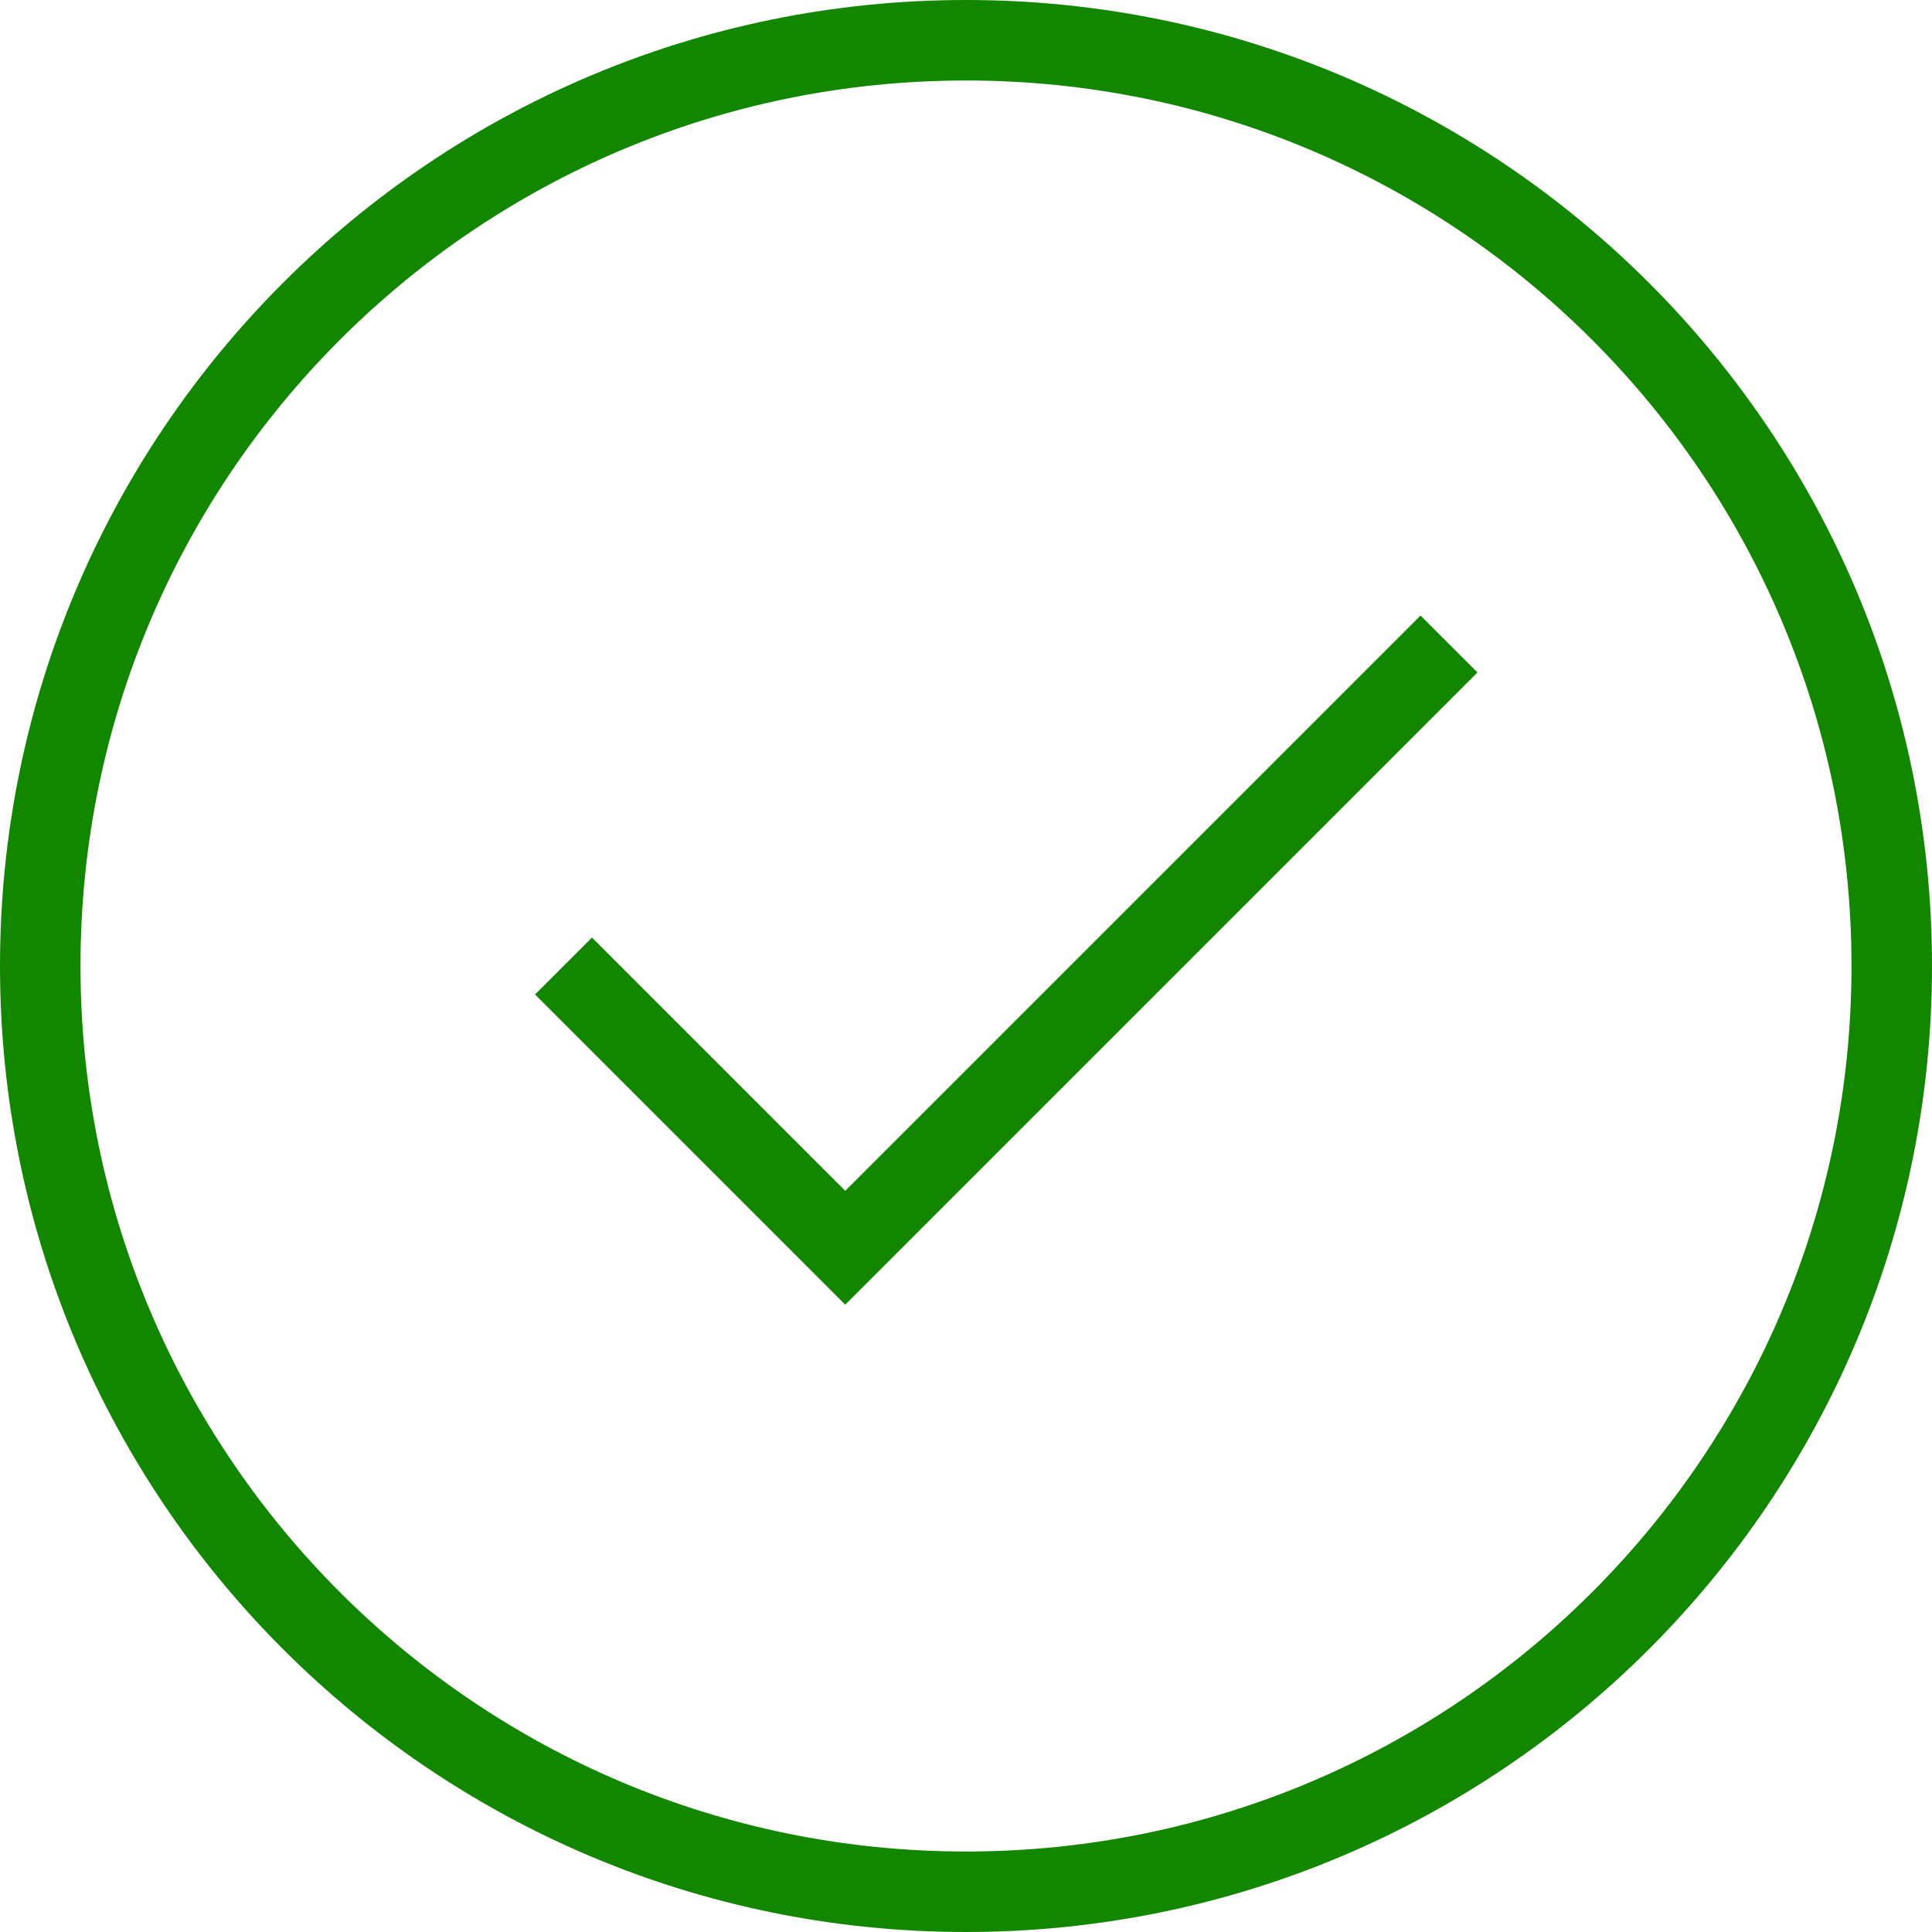
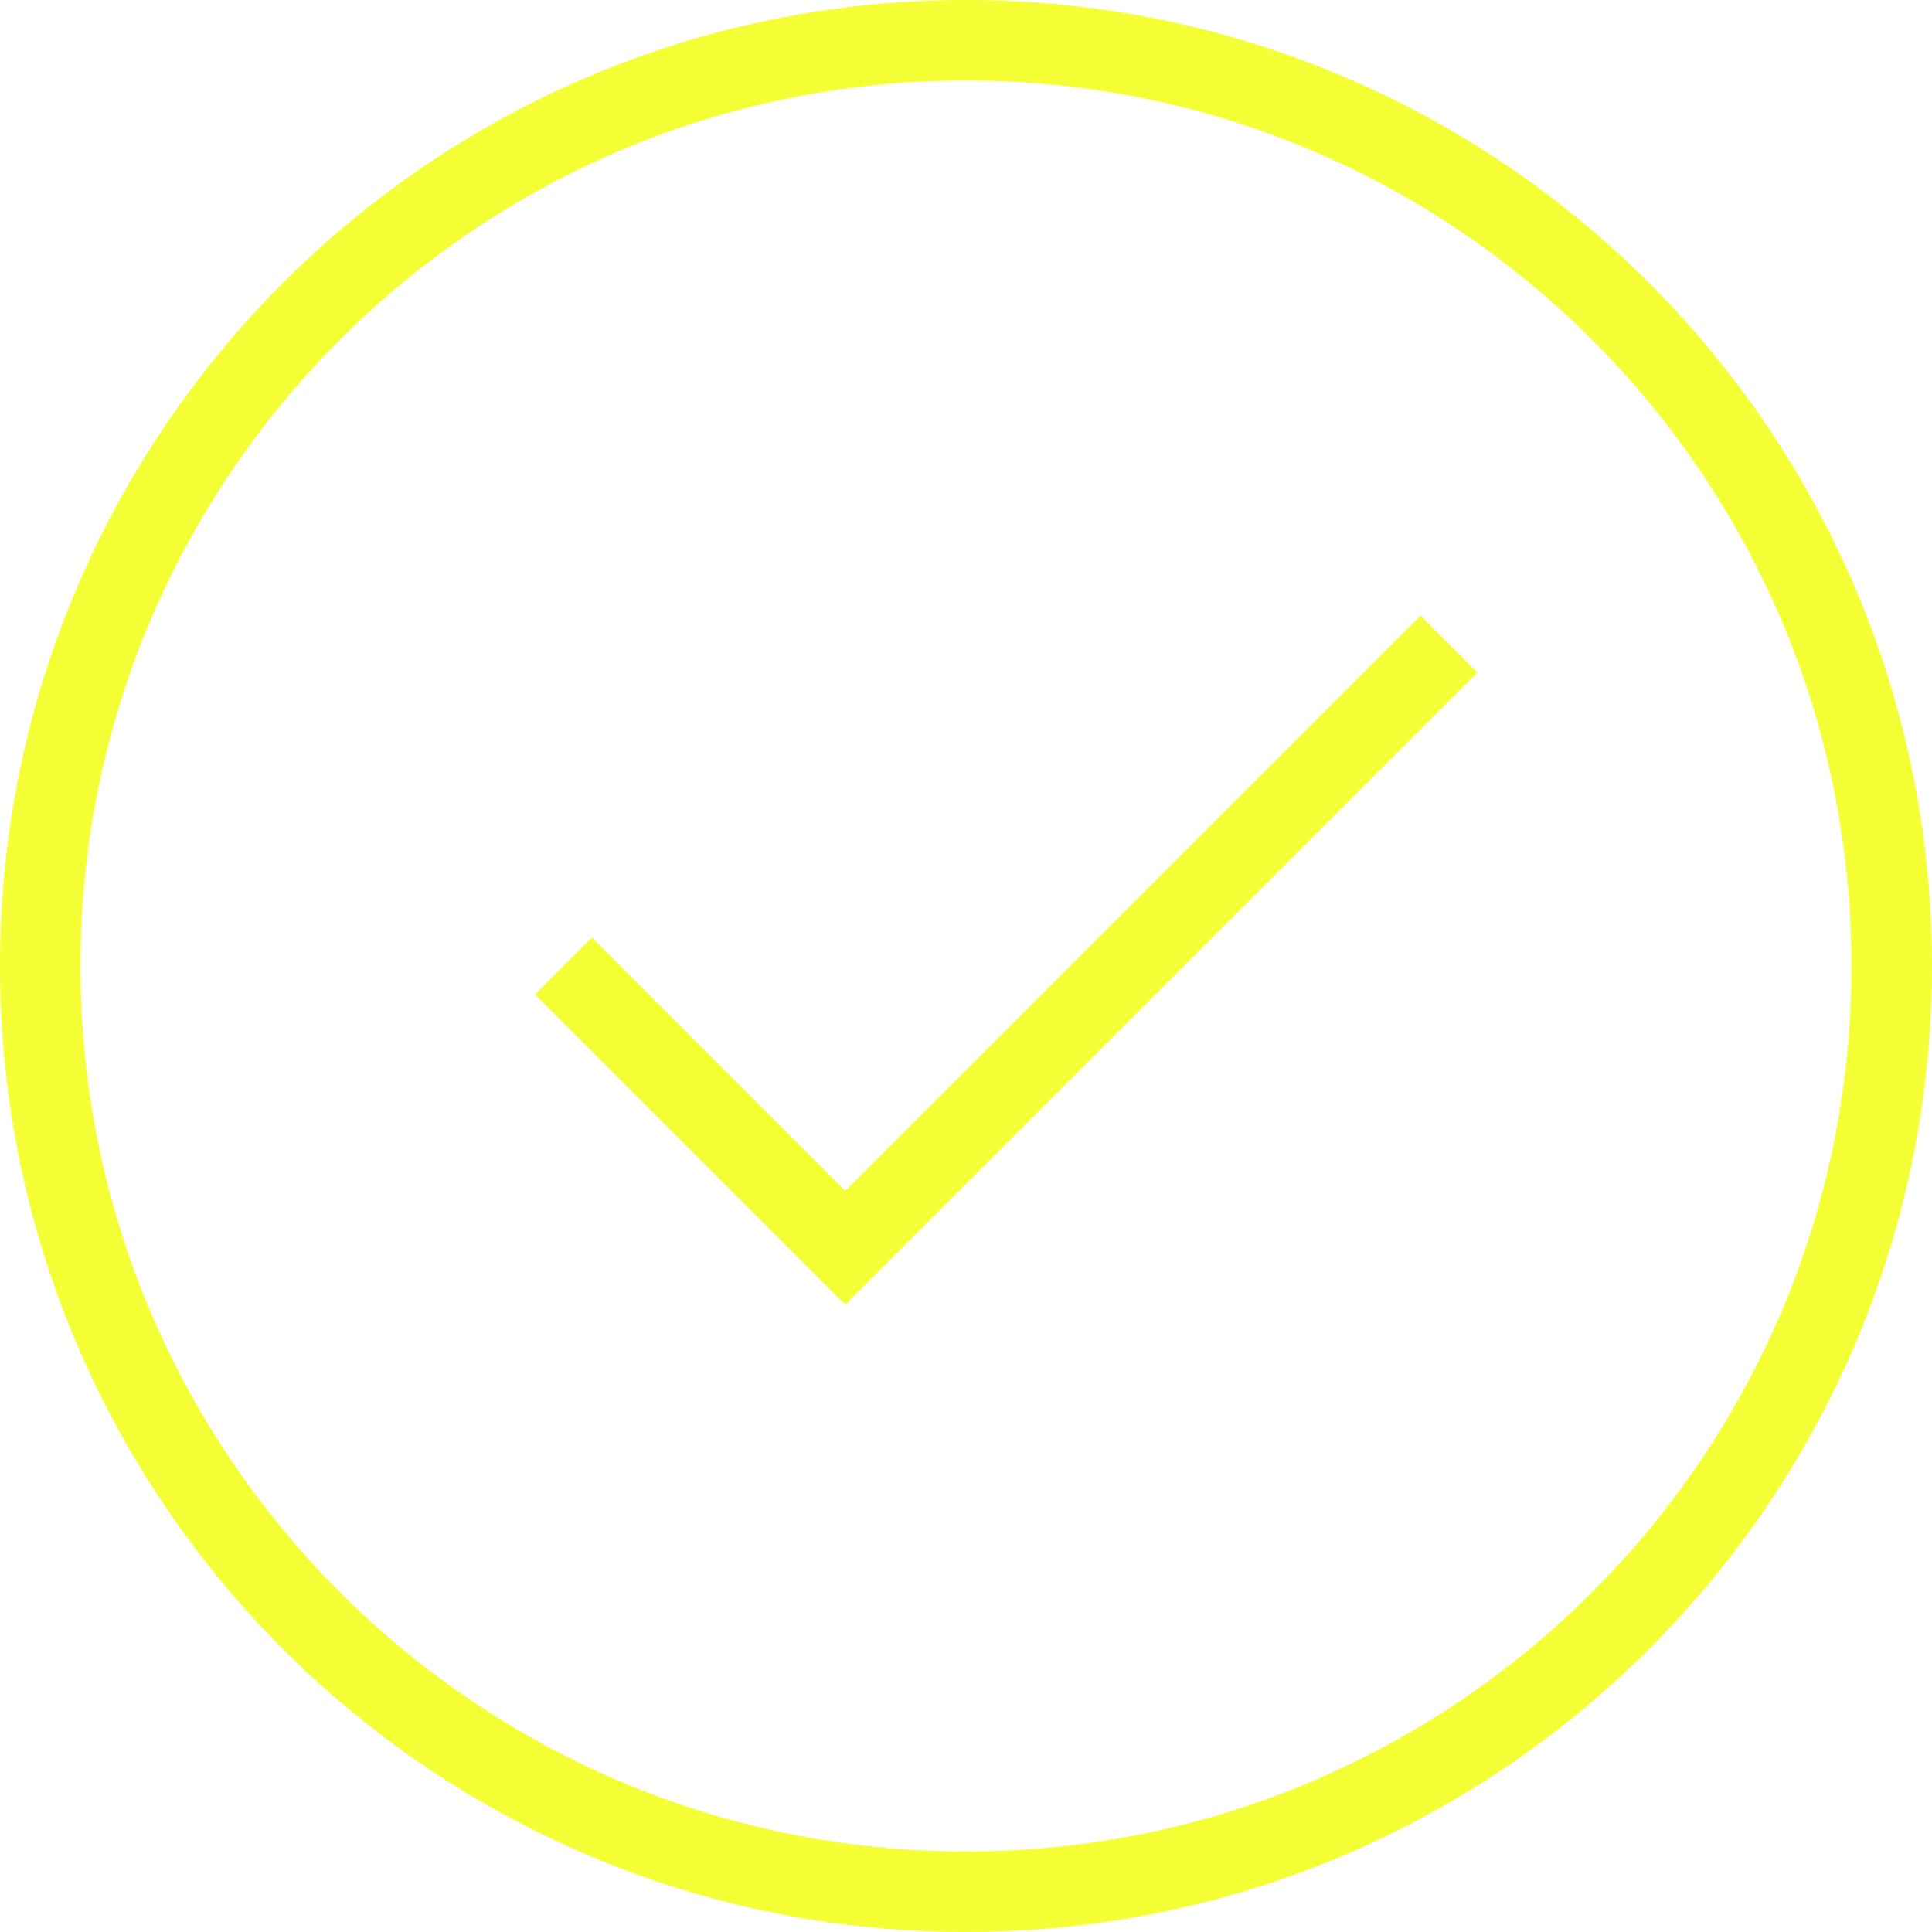
<svg xmlns="http://www.w3.org/2000/svg" width="24" height="24" viewBox="0 0 24 24" fill="none">
-   <path d="M7 12L10.5 15.5L18 8" stroke="#138600" />
-   <circle cx="12" cy="12" r="11.5" stroke="#138600" />
+   <path d="M7 12L10.5 15.5L18 8" stroke="#f5ff35" />
+   <circle cx="12" cy="12" r="11.5" stroke="#f5ff35" />
</svg>
